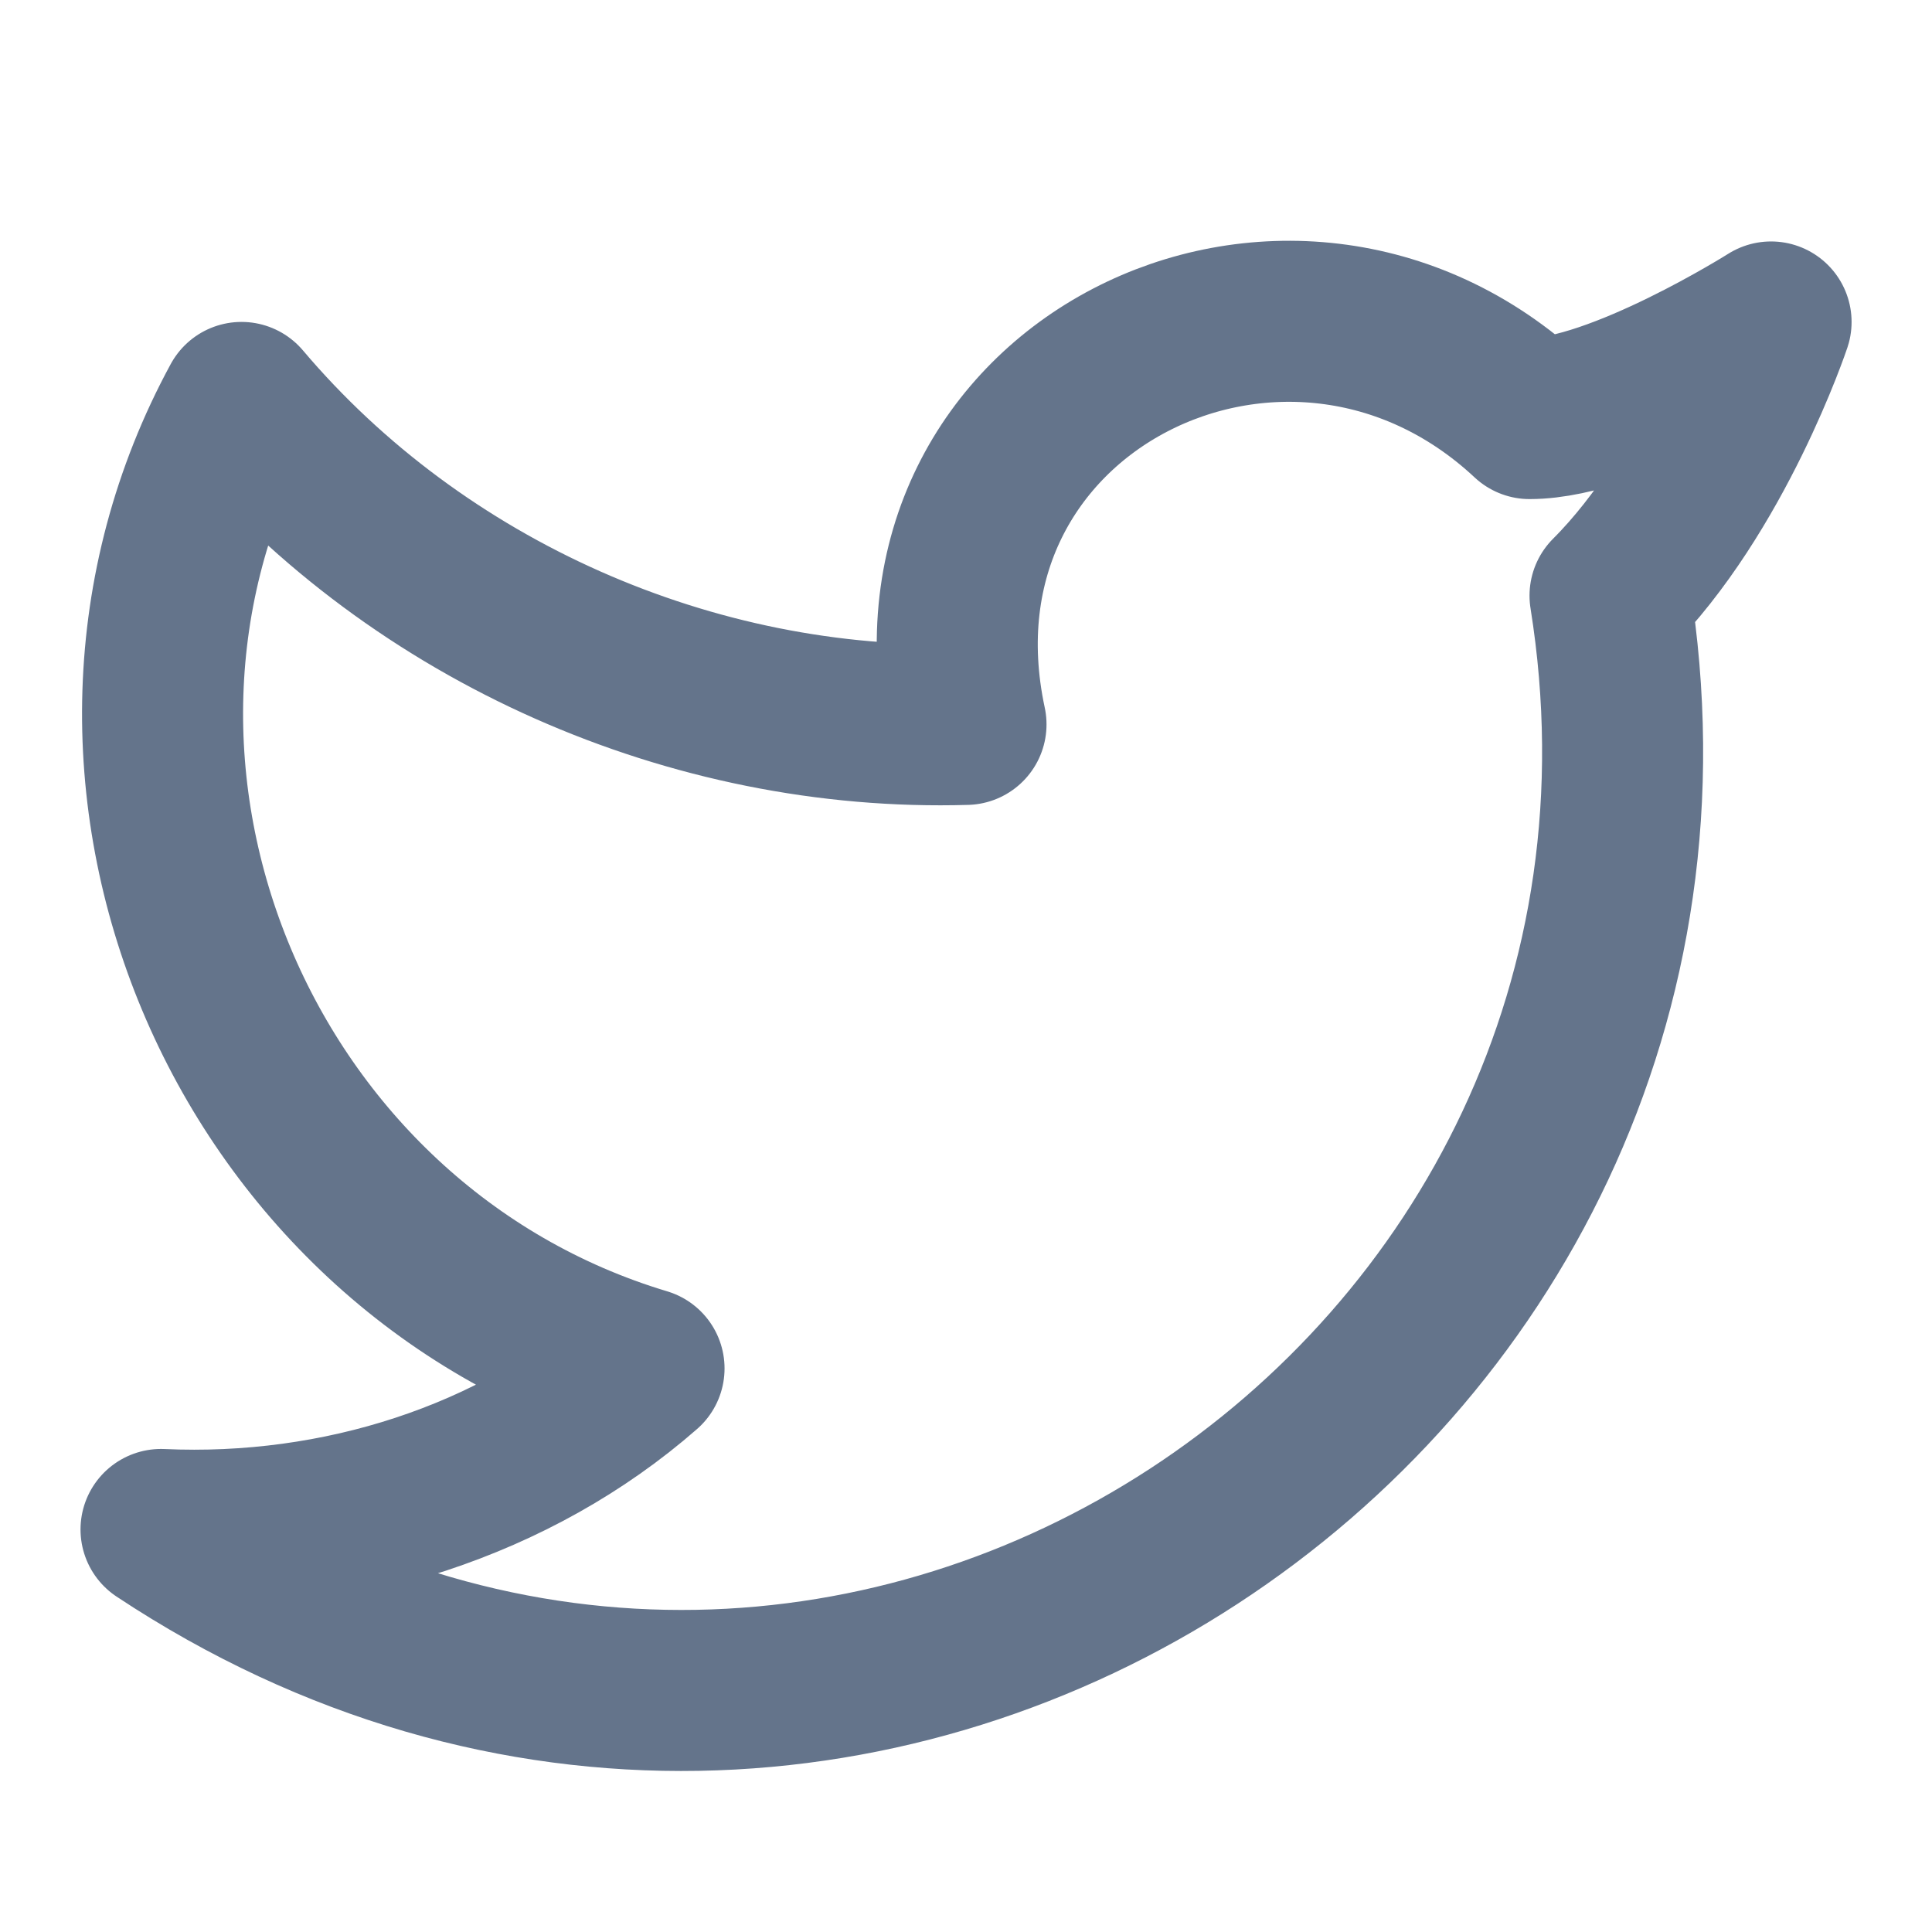
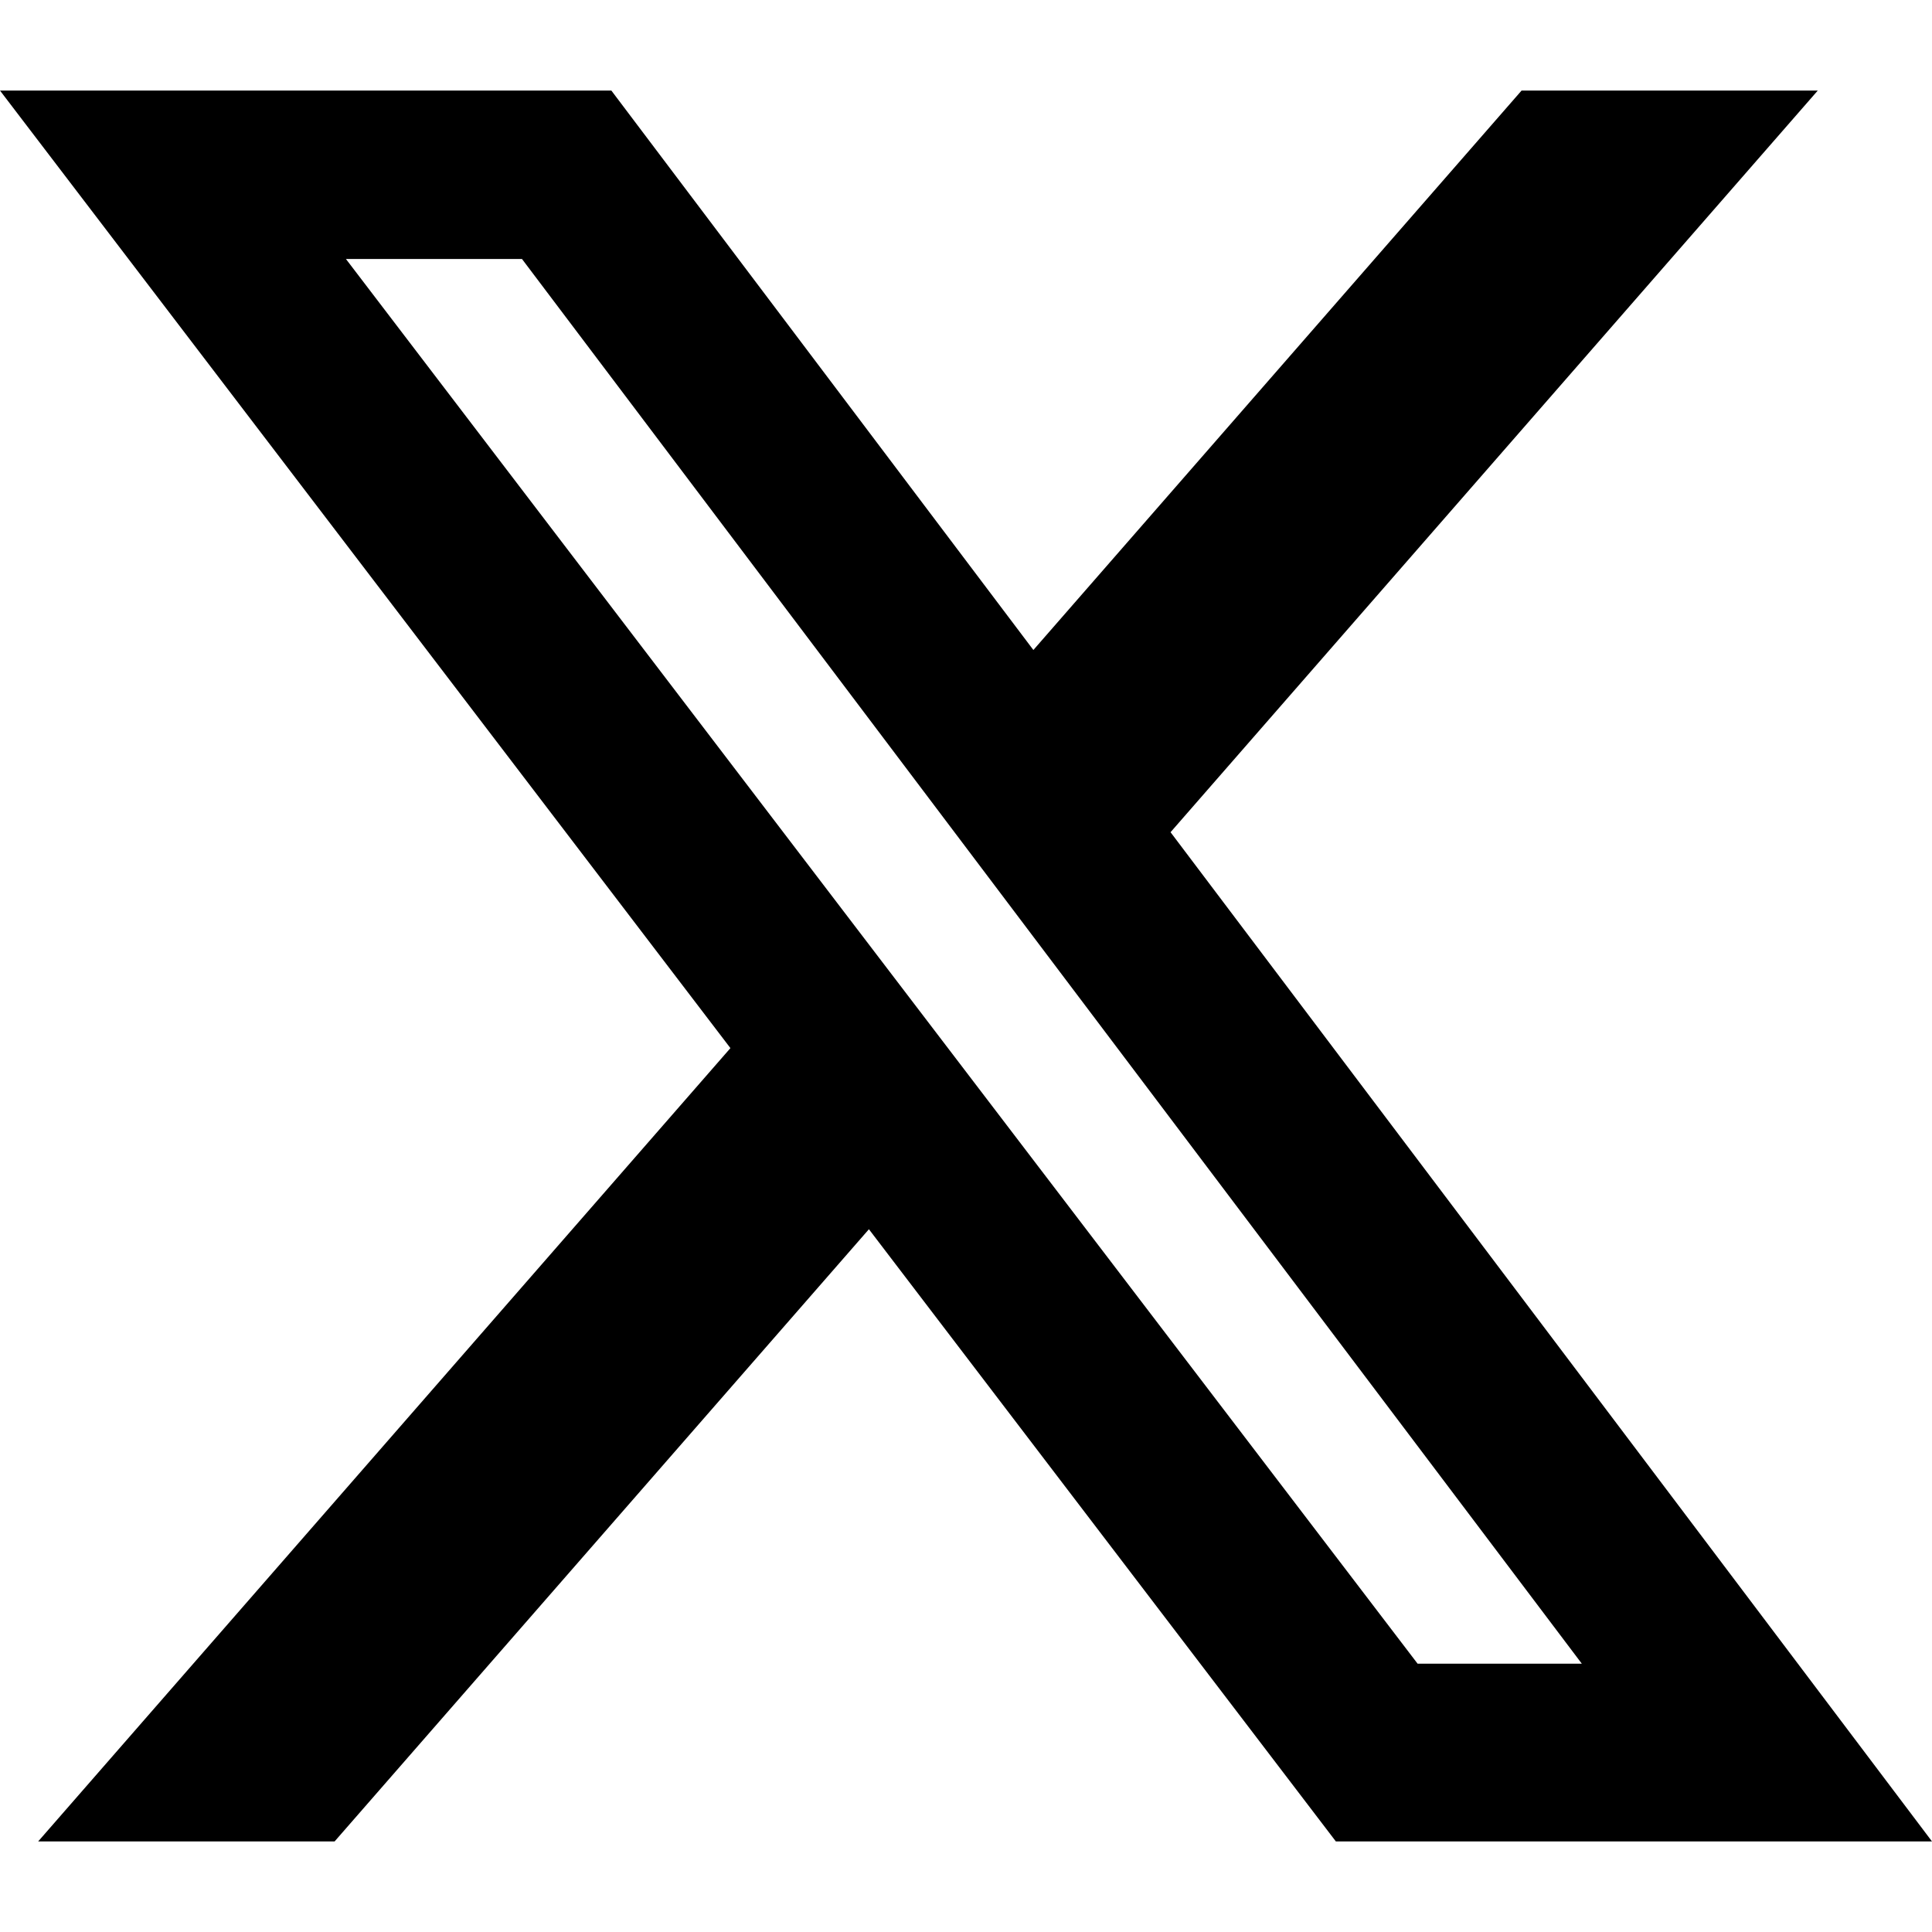
- <svg xmlns="http://www.w3.org/2000/svg" width="20" height="20" viewBox="0 0 20 20" fill="none">
-   <path d="M18.334 3.333C18.334 3.333 17.75 5.083 16.667 6.166C18 14.499 8.834 20.583 1.667 15.833C3.5 15.916 5.334 15.333 6.667 14.166C2.5 12.916 0.417 7.999 2.5 4.166C4.334 6.333 7.167 7.583 10 7.499C9.25 3.999 13.334 1.999 15.834 4.333C16.75 4.333 18.334 3.333 18.334 3.333Z" stroke="#64748B" stroke-width="1.667" stroke-linecap="round" stroke-linejoin="round" />
+ <svg xmlns="http://www.w3.org/2000/svg" width="16" height="16" fill="currentColor" class="bi bi-twitter-x" viewBox="0 0 16 16">
+   <path d="M12.6.75h2.454l-5.36 6.142L16 15.25h-4.937l-3.867-5.07-4.425 5.07H.316l5.733-6.57L0 .75h5.063l3.495 4.633L12.601.75Zm-.86 13.028h1.36L4.323 2.145H2.865z" />
</svg>
